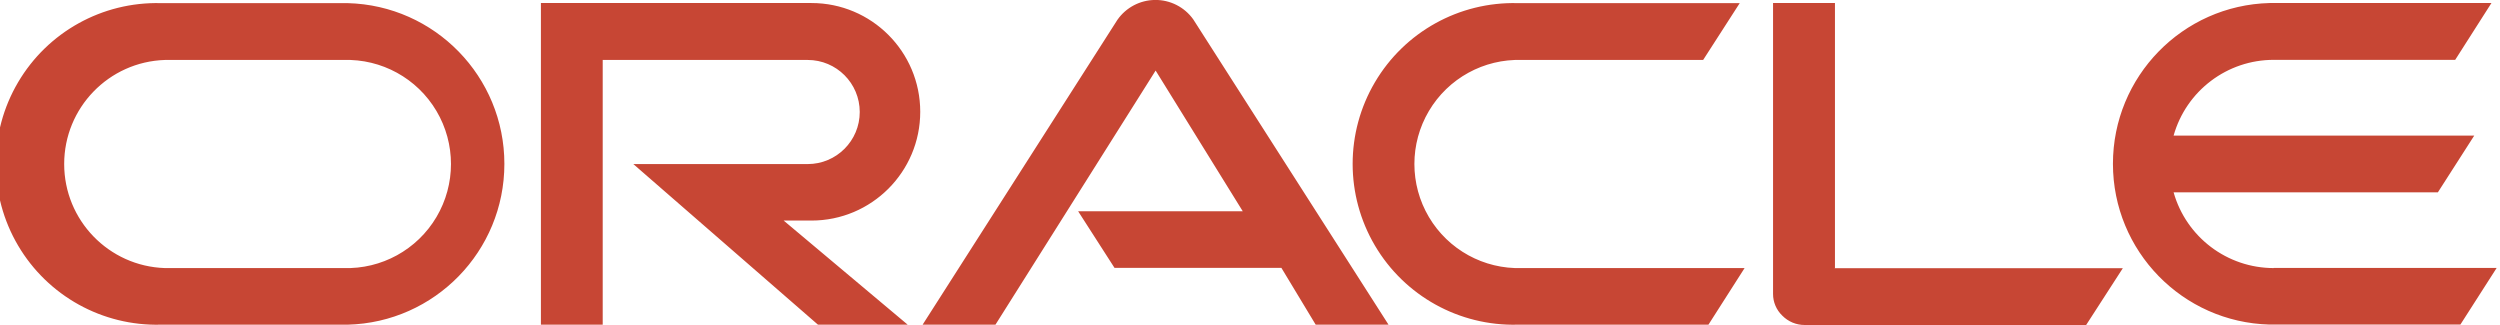
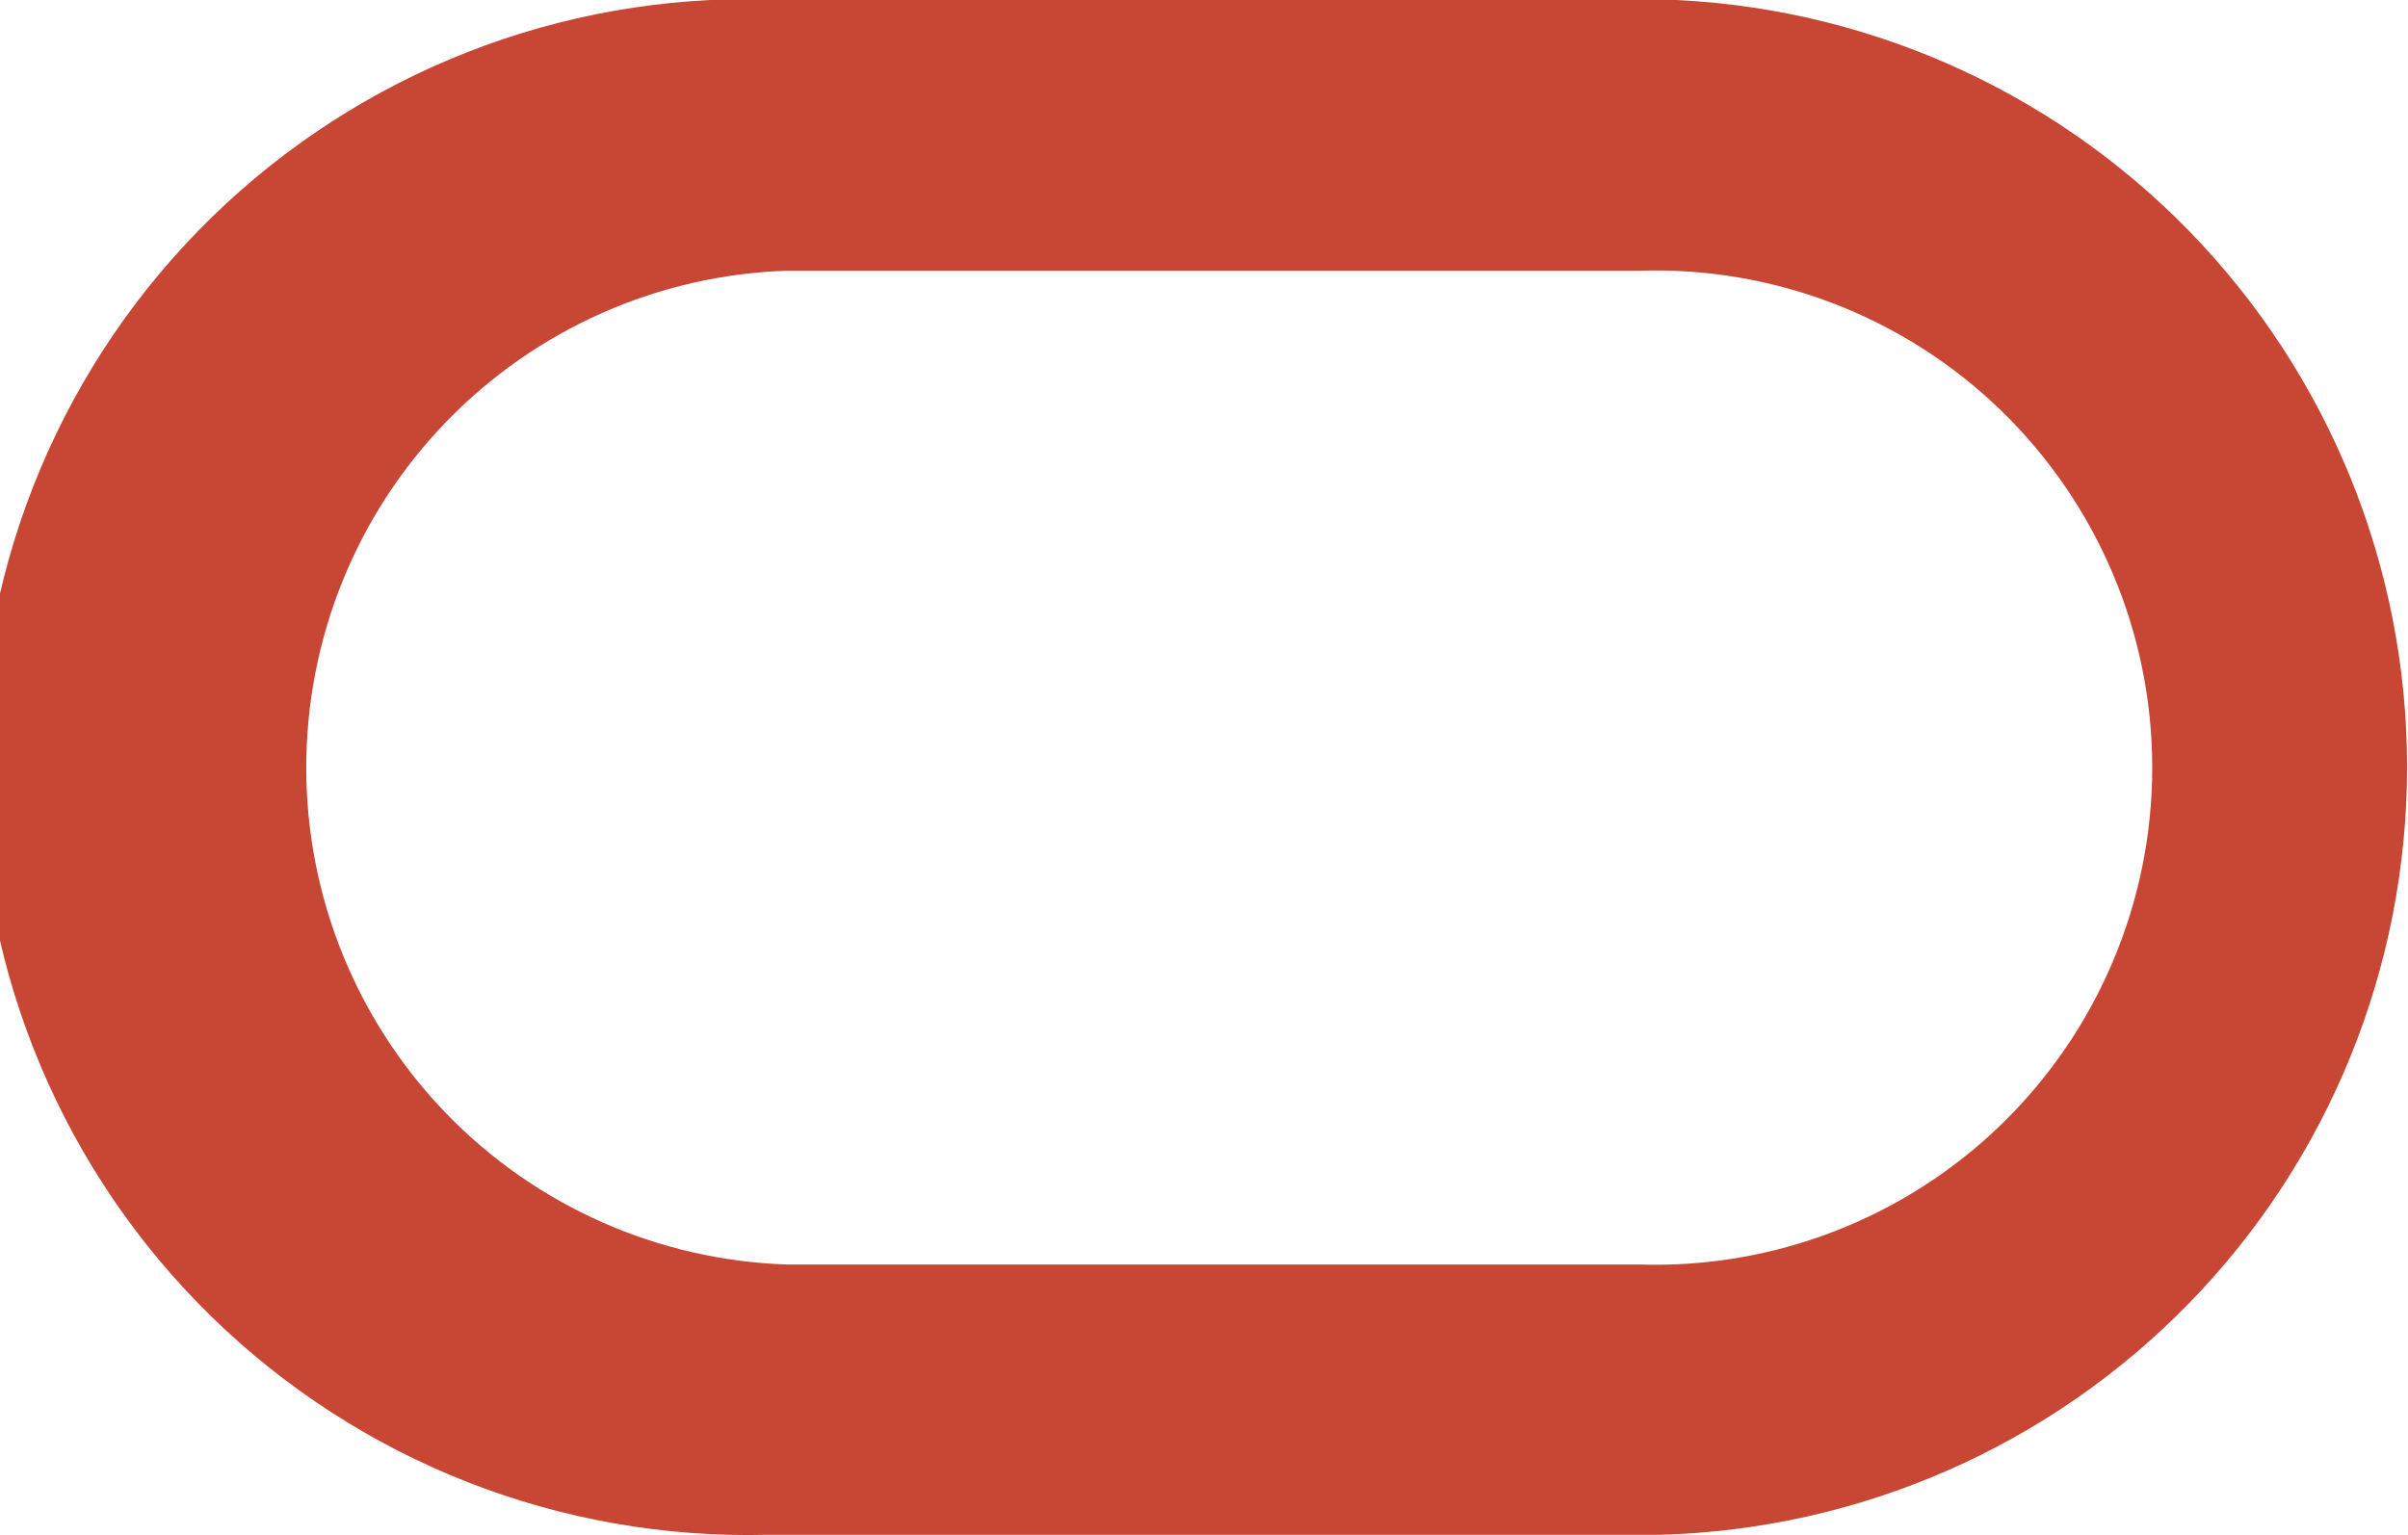
- <svg xmlns="http://www.w3.org/2000/svg" viewBox="0 0 231 30" preserveAspectRatio="xMinYMid">
-   <path d="M99.61,19.52h15.24l-8.05-13L92,30H85.27l18-28.17a4.29,4.29,0,0,1,7-.05L128.32,30h-6.73l-3.17-5.25H103l-3.36-5.23m69.93,5.23V0.28h-5.72V27.16a2.76,2.76,0,0,0,.85,2,2.89,2.89,0,0,0,2.08.87h26l3.39-5.25H169.54M75,20.38A10,10,0,0,0,75,.28H50V30h5.71V5.54H74.65a4.81,4.81,0,0,1,0,9.62H58.54L75.6,30h8.29L72.43,20.38H75M14.88,30H32.15a14.86,14.86,0,0,0,0-29.71H14.88a14.86,14.86,0,1,0,0,29.71m16.88-5.23H15.26a9.62,9.62,0,0,1,0-19.23h16.5a9.62,9.62,0,1,1,0,19.23M140.25,30h17.63l3.34-5.23H140.64a9.62,9.62,0,1,1,0-19.23h16.75l3.38-5.25H140.25a14.86,14.86,0,1,0,0,29.71m69.87-5.23a9.62,9.62,0,0,1-9.26-7h24.42l3.36-5.24H200.86a9.61,9.61,0,0,1,9.26-7h16.76l3.35-5.25h-20.5a14.86,14.86,0,0,0,0,29.71h17.63l3.35-5.23h-20.6" transform="translate(-0.02 0)" style="fill:#C74634" />
+ <svg xmlns="http://www.w3.org/2000/svg" version="1.2" baseProfile="tiny-ps" viewBox="0 0 1509 962" width="1509" height="962">
+   <style>
+ 		tspan { white-space:pre }
+ 		.shp0 { fill: #c74634 } 
+ 	</style>
+   <path id="Layer" fill-rule="evenodd" class="shp0" d="M480.98 962C351.27 965.37 225.76 916.15 132.83 825.56C39.95 734.98 -12.45 610.65 -12.45 480.8C-12.45 351.01 39.95 226.68 132.83 136.05C225.76 45.46 351.27 -3.76 480.98 -0.39L1039.94 -0.39C1165.3 2.88 1284.41 54.99 1371.92 144.89C1459.43 234.79 1508.41 355.31 1508.41 480.8C1508.41 606.3 1459.43 726.87 1371.92 816.72C1284.41 906.62 1165.3 958.73 1039.94 962L480.98 962ZM1027.29 792.6C1111.58 795.29 1193.38 763.69 1253.94 704.99C1314.49 646.3 1348.72 565.53 1348.72 481.15C1348.72 396.76 1314.49 316 1253.94 257.25C1193.38 198.55 1111.58 166.96 1027.29 169.69L493.28 169.69C412.46 172.28 335.84 206.27 279.63 264.38C223.37 322.49 191.92 400.23 191.92 481.15C191.92 562.06 223.37 639.75 279.63 697.91C335.84 756.02 412.46 789.96 493.28 792.6L1027.29 792.6Z" />
</svg>
